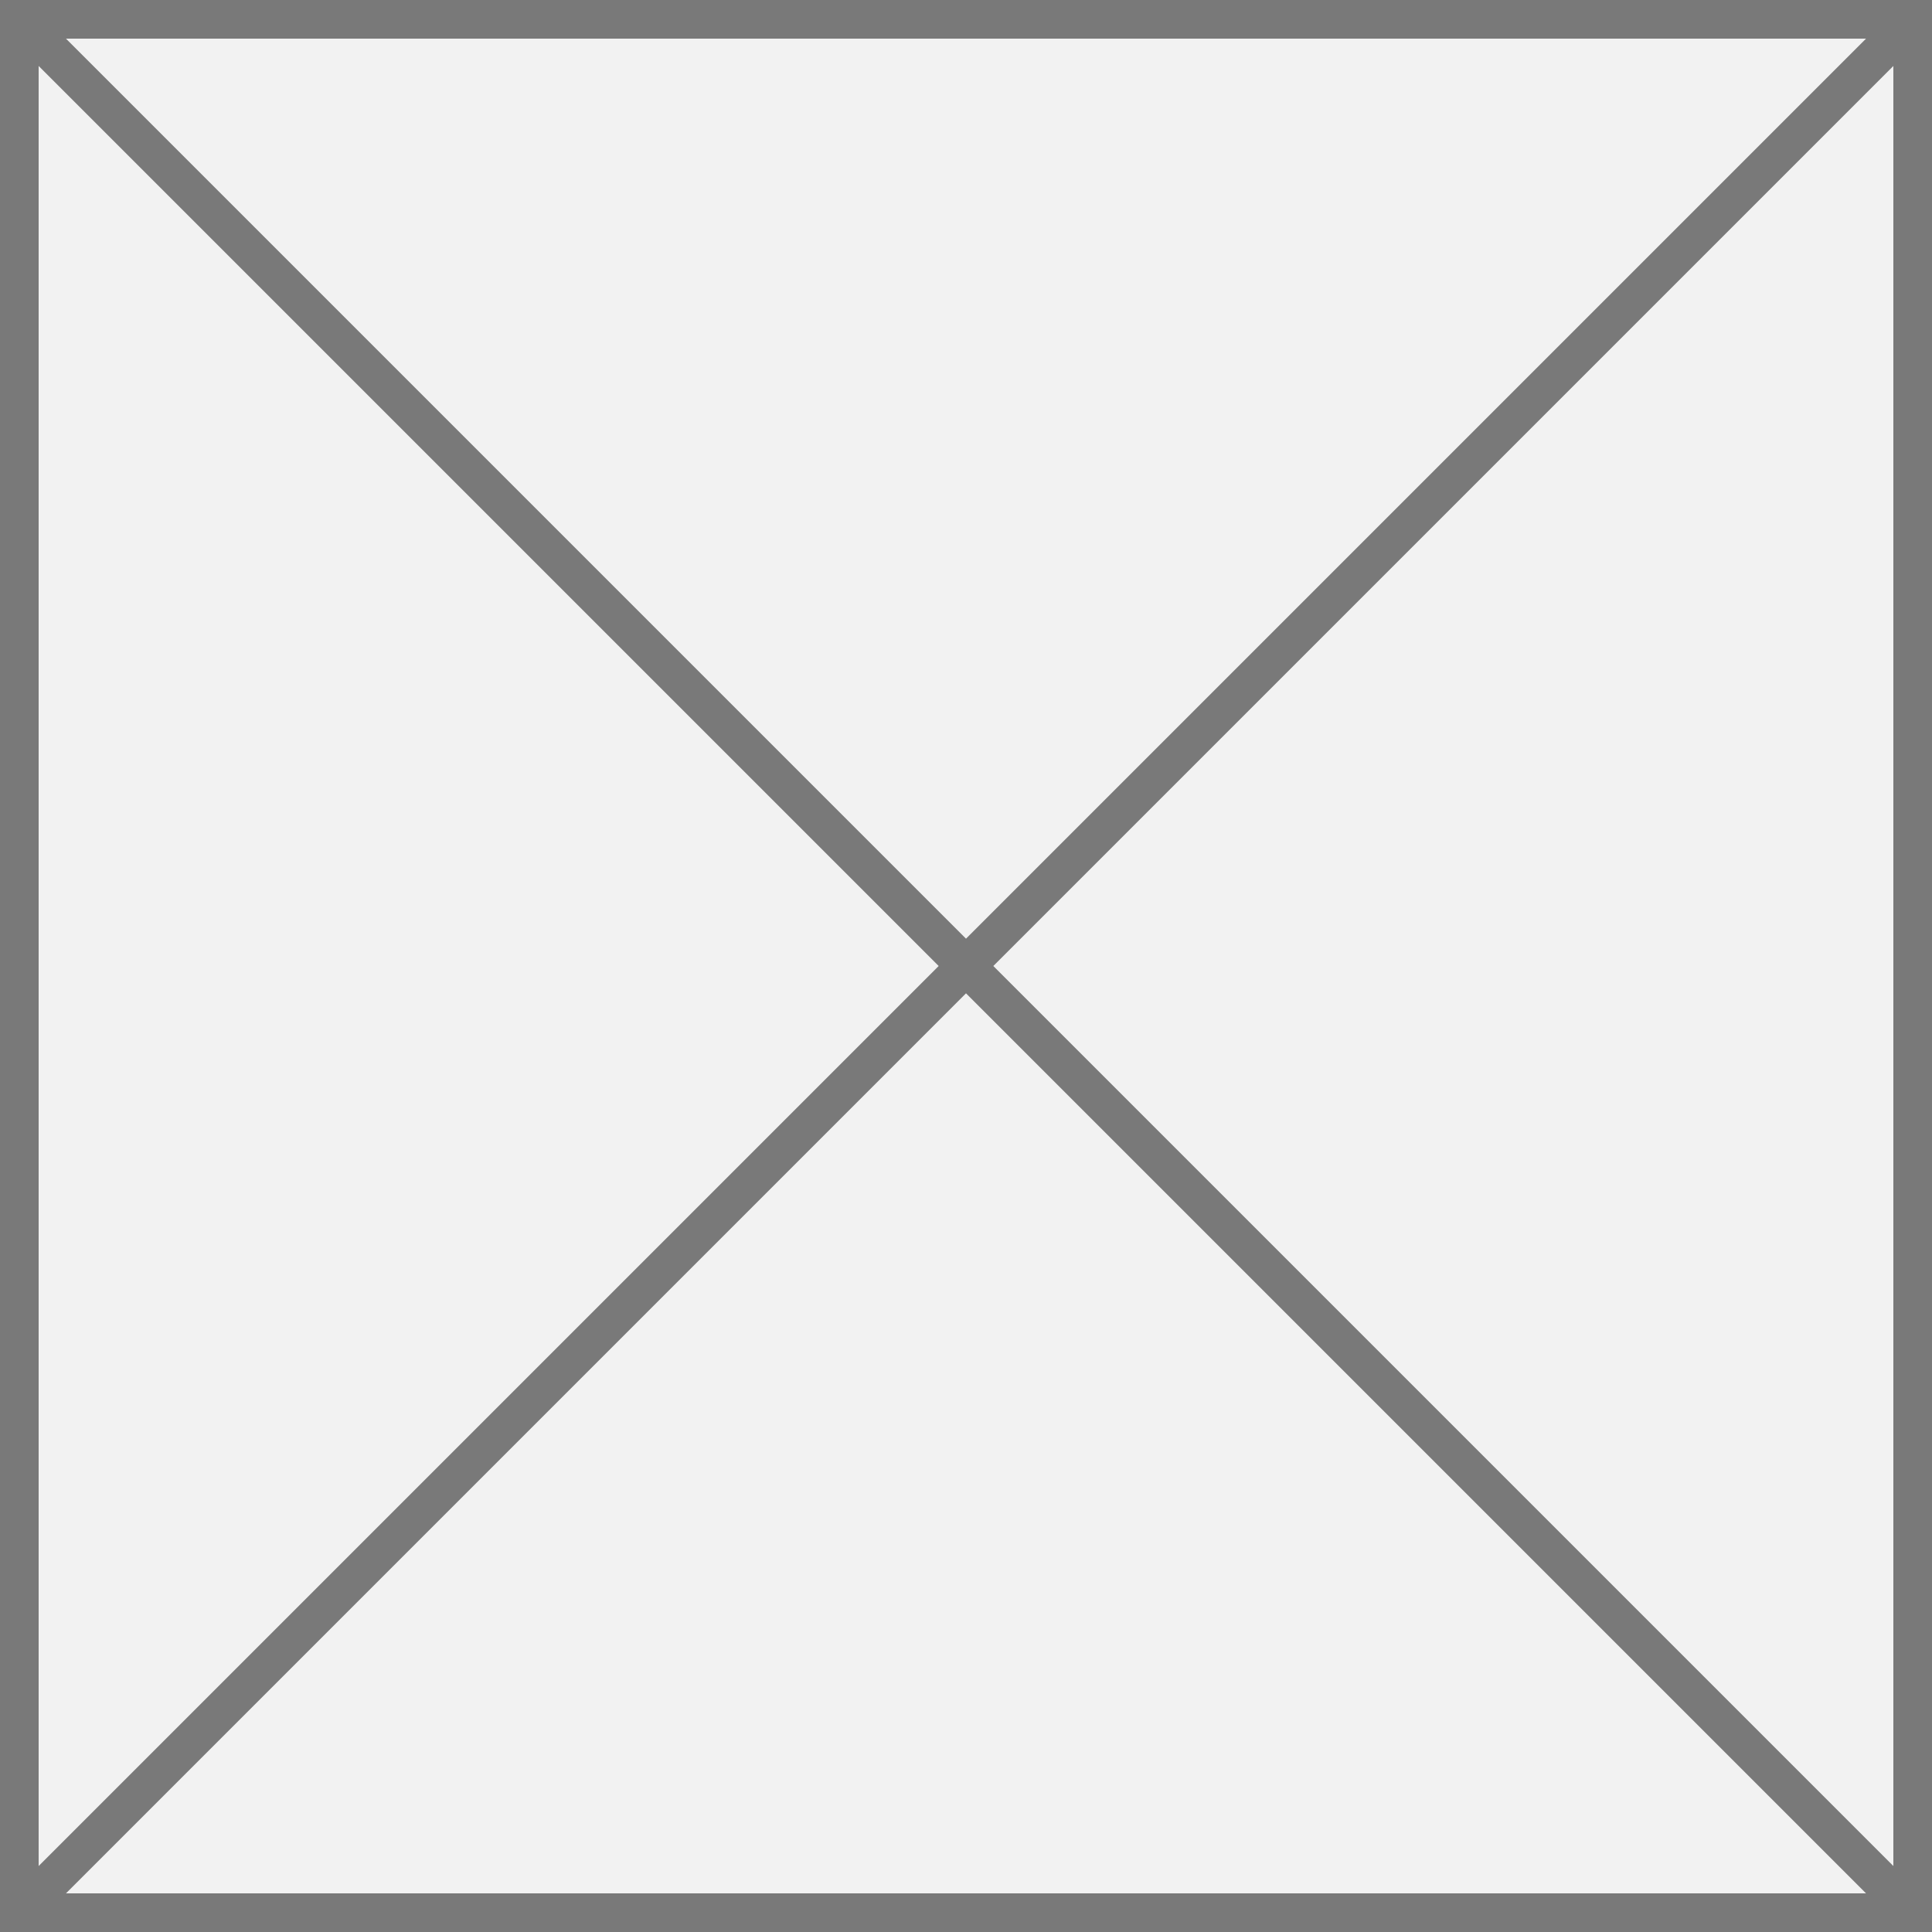
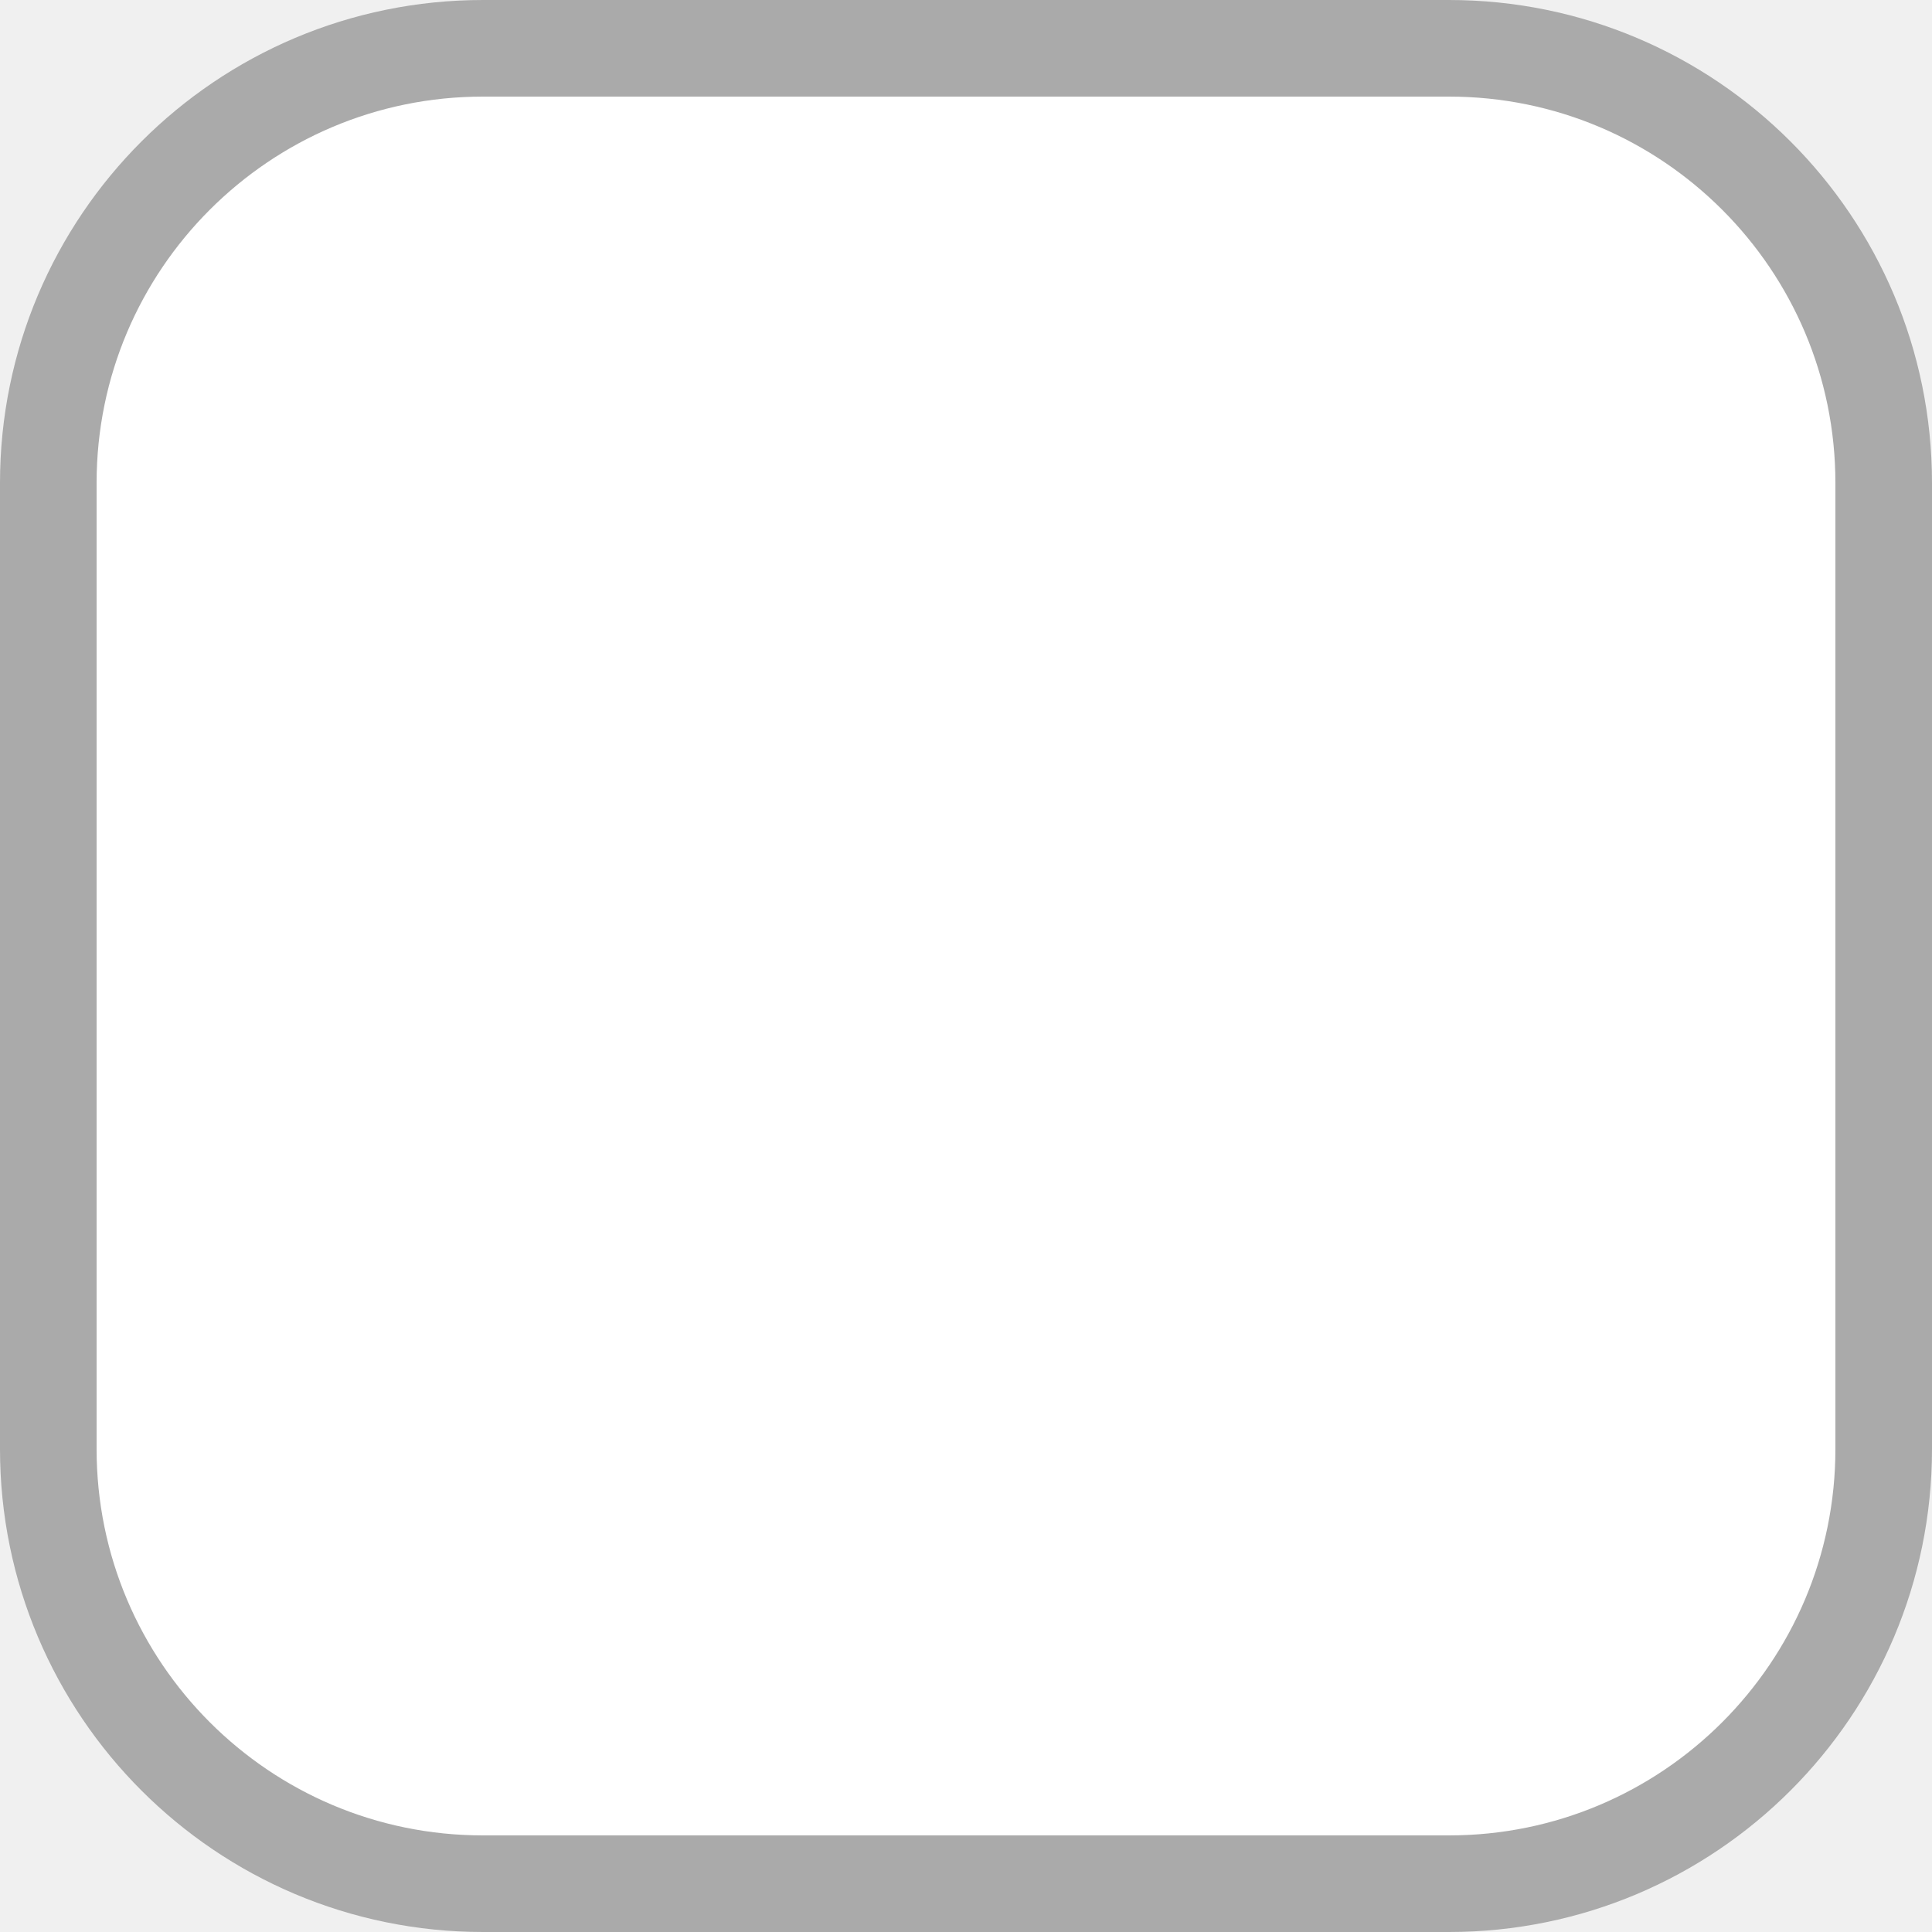
- <svg xmlns="http://www.w3.org/2000/svg" version="1.1" width="50px" height="50px">
-   <g transform="matrix(1 0 0 1 -37 -460 )">
-     <path d="M 37.5 460.5  L 86.5 460.5  L 86.5 509.5  L 37.5 509.5  L 37.5 460.5  Z " fill-rule="nonzero" fill="#f2f2f2" stroke="none" />
-     <path d="M 37.5 460.5  L 86.5 460.5  L 86.5 509.5  L 37.5 509.5  L 37.5 460.5  Z " stroke-width="1" stroke="#797979" fill="none" />
-     <path d="M 37.354 460.354  L 86.646 509.646  M 86.646 460.354  L 37.354 509.646  " stroke-width="1" stroke="#797979" fill="none" />
-   </g>
+ <svg xmlns="http://www.w3.org/2000/svg" version="1.1" width="20px" height="20px" viewBox="37 321  20 20">
+   <path d="M 37.5 326  A 4.5 4.5 0 0 1 42 321.5 L 52 321.5  A 4.5 4.5 0 0 1 56.5 326 L 56.5 336  A 4.5 4.5 0 0 1 52 340.5 L 42 340.5  A 4.5 4.5 0 0 1 37.5 336 L 37.5 326  Z " fill-rule="nonzero" fill="#ffffff" stroke="none" />
+   <path d="M 37.5 326  A 4.5 4.5 0 0 1 42 321.5 L 52 321.5  A 4.5 4.5 0 0 1 56.5 326 L 56.5 336  A 4.5 4.5 0 0 1 52 340.5 L 42 340.5  A 4.5 4.5 0 0 1 37.5 336 L 37.5 326  Z " stroke-width="1" stroke="#aaaaaa" fill="none" />
</svg>
